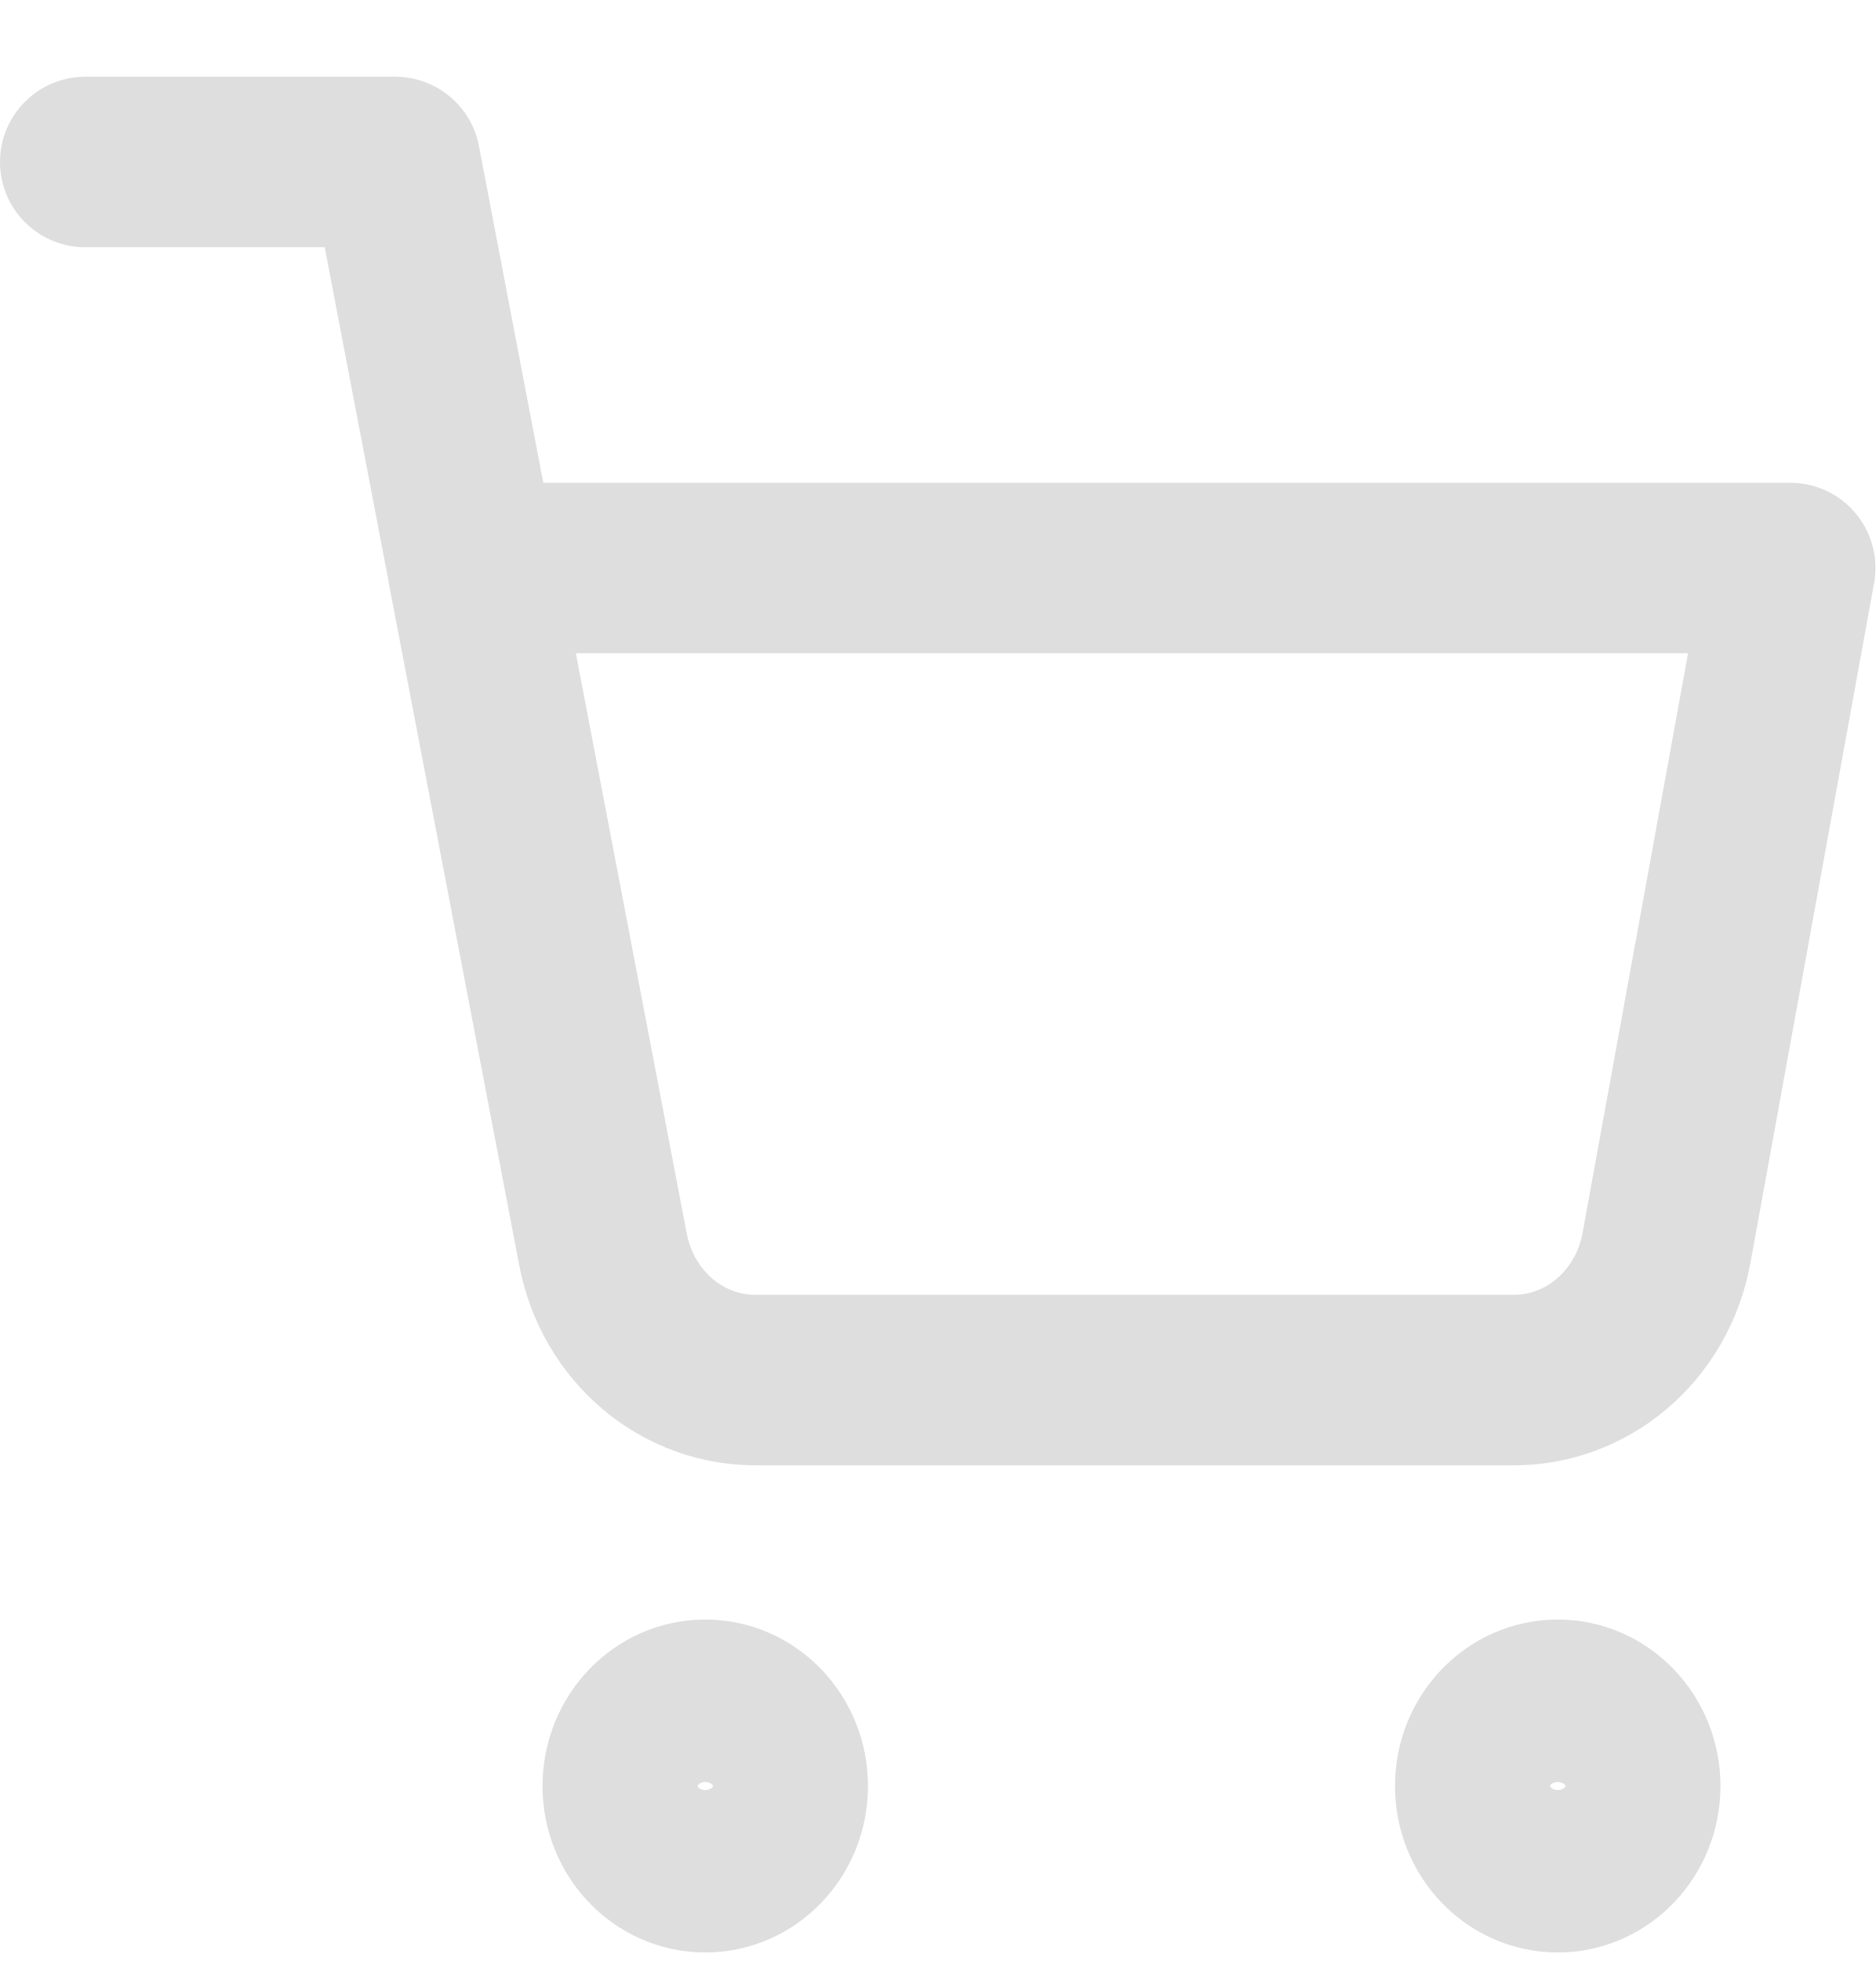
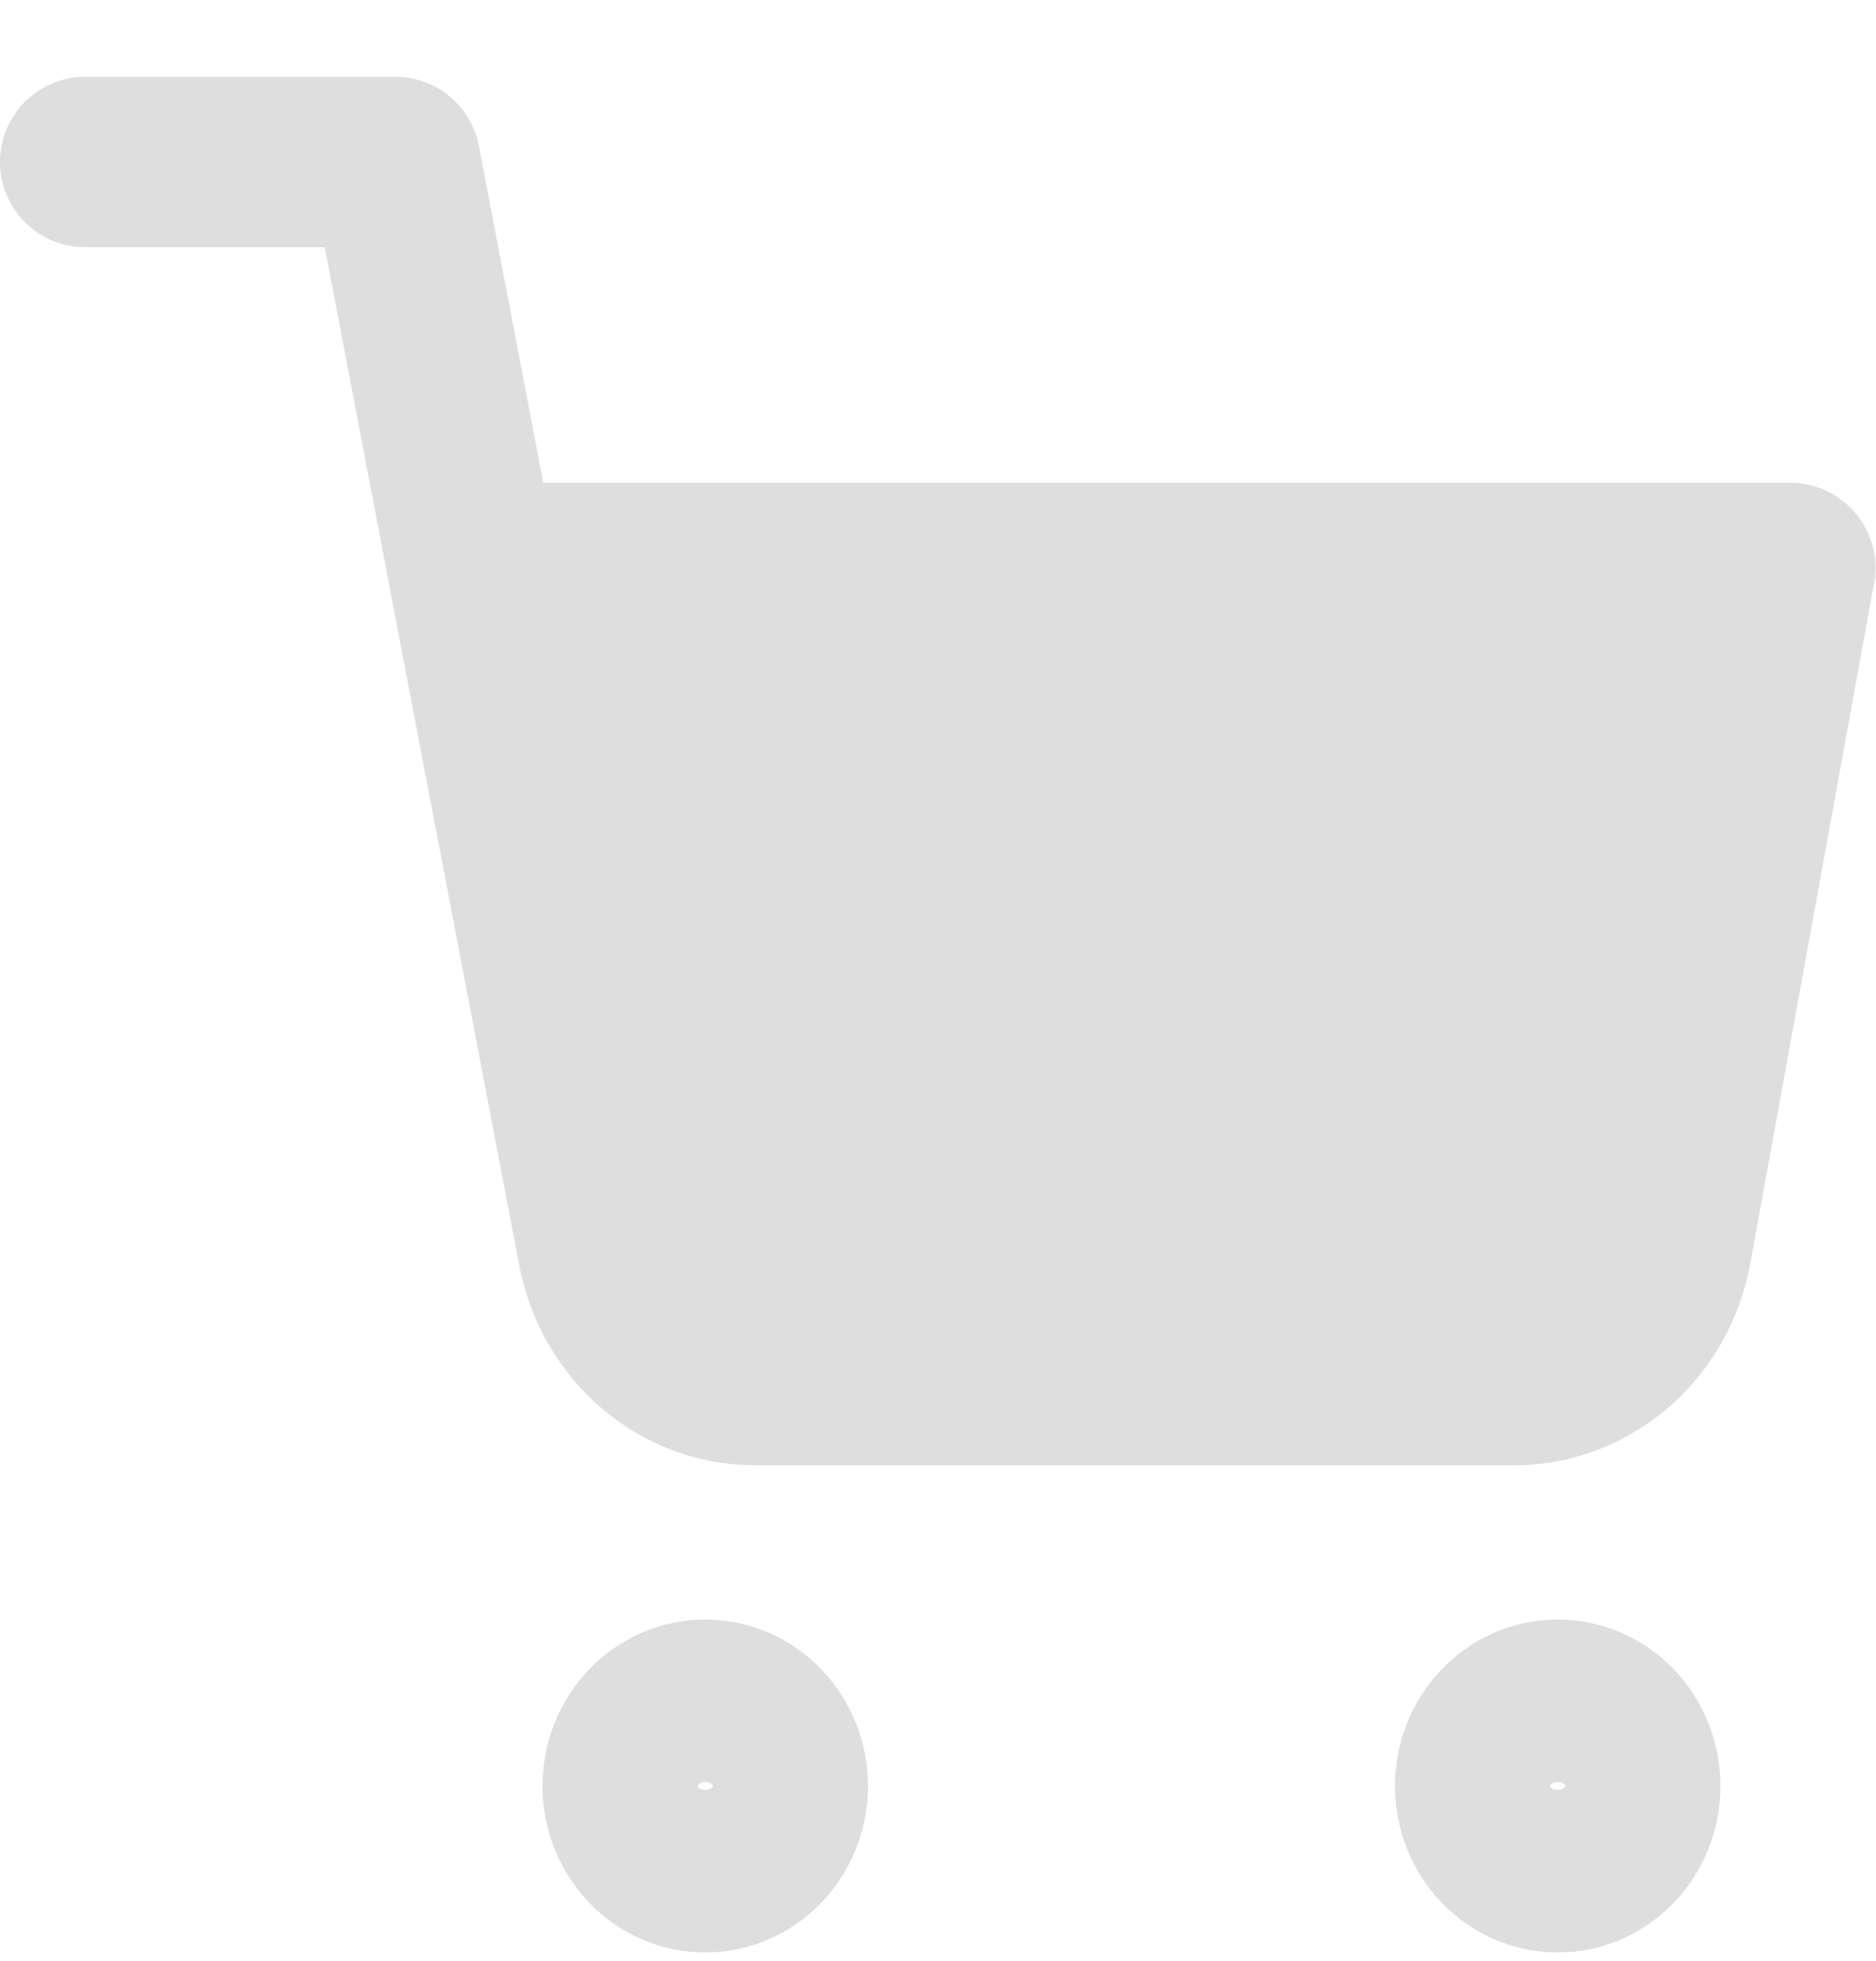
- <svg xmlns="http://www.w3.org/2000/svg" width="22" height="23" viewBox="0 0 22 23" fill="none">
-   <path d="M7.073 14.652C7.156 15.091 7.384 15.485 7.716 15.765C8.048 16.045 8.464 16.194 8.891 16.186H17.727C18.154 16.194 18.57 16.045 18.902 15.765C19.235 15.485 19.462 15.091 19.546 14.652L21 6.662H5.545L7.073 14.652ZM7.073 14.652L4.636 1.9H1M9.182 20.948C9.182 21.474 8.775 21.9 8.273 21.9C7.771 21.9 7.364 21.474 7.364 20.948C7.364 20.422 7.771 19.995 8.273 19.995C8.775 19.995 9.182 20.422 9.182 20.948ZM19.182 20.948C19.182 21.474 18.775 21.9 18.273 21.9C17.771 21.9 17.364 21.474 17.364 20.948C17.364 20.422 17.771 19.995 18.273 19.995C18.775 19.995 19.182 20.422 19.182 20.948Z" stroke="#DEDEDE" stroke-width="2" stroke-linecap="round" stroke-linejoin="round" />
+ <svg xmlns="http://www.w3.org/2000/svg" width="22" height="23" viewBox="0 0 22 23">
+   <path d="M7.716 15.765C7.384 15.485 7.156 15.091 7.073 14.652L5.545 6.662H21L19.546 14.652C19.462 15.091 19.235 15.485 18.902 15.765C18.57 16.045 18.154 16.194 17.727 16.186H8.891C8.464 16.194 8.048 16.045 7.716 15.765Z" fill="#DEDEDE" />
+   <path d="M7.073 14.652C7.156 15.091 7.384 15.485 7.716 15.765C8.048 16.045 8.464 16.194 8.891 16.186H17.727C18.154 16.194 18.57 16.045 18.902 15.765C19.235 15.485 19.462 15.091 19.546 14.652L21 6.662H5.545L7.073 14.652ZM7.073 14.652L4.636 1.9H1M9.182 20.948C9.182 21.474 8.775 21.9 8.273 21.9C7.771 21.9 7.364 21.474 7.364 20.948C7.364 20.422 7.771 19.995 8.273 19.995C8.775 19.995 9.182 20.422 9.182 20.948ZM19.182 20.948C19.182 21.474 18.775 21.9 18.273 21.9C17.771 21.9 17.364 21.474 17.364 20.948C17.364 20.422 17.771 19.995 18.273 19.995C18.775 19.995 19.182 20.422 19.182 20.948Z" stroke="#DEDEDE" stroke-width="2" stroke-linecap="round" stroke-linejoin="round" fill="none" />
</svg>
